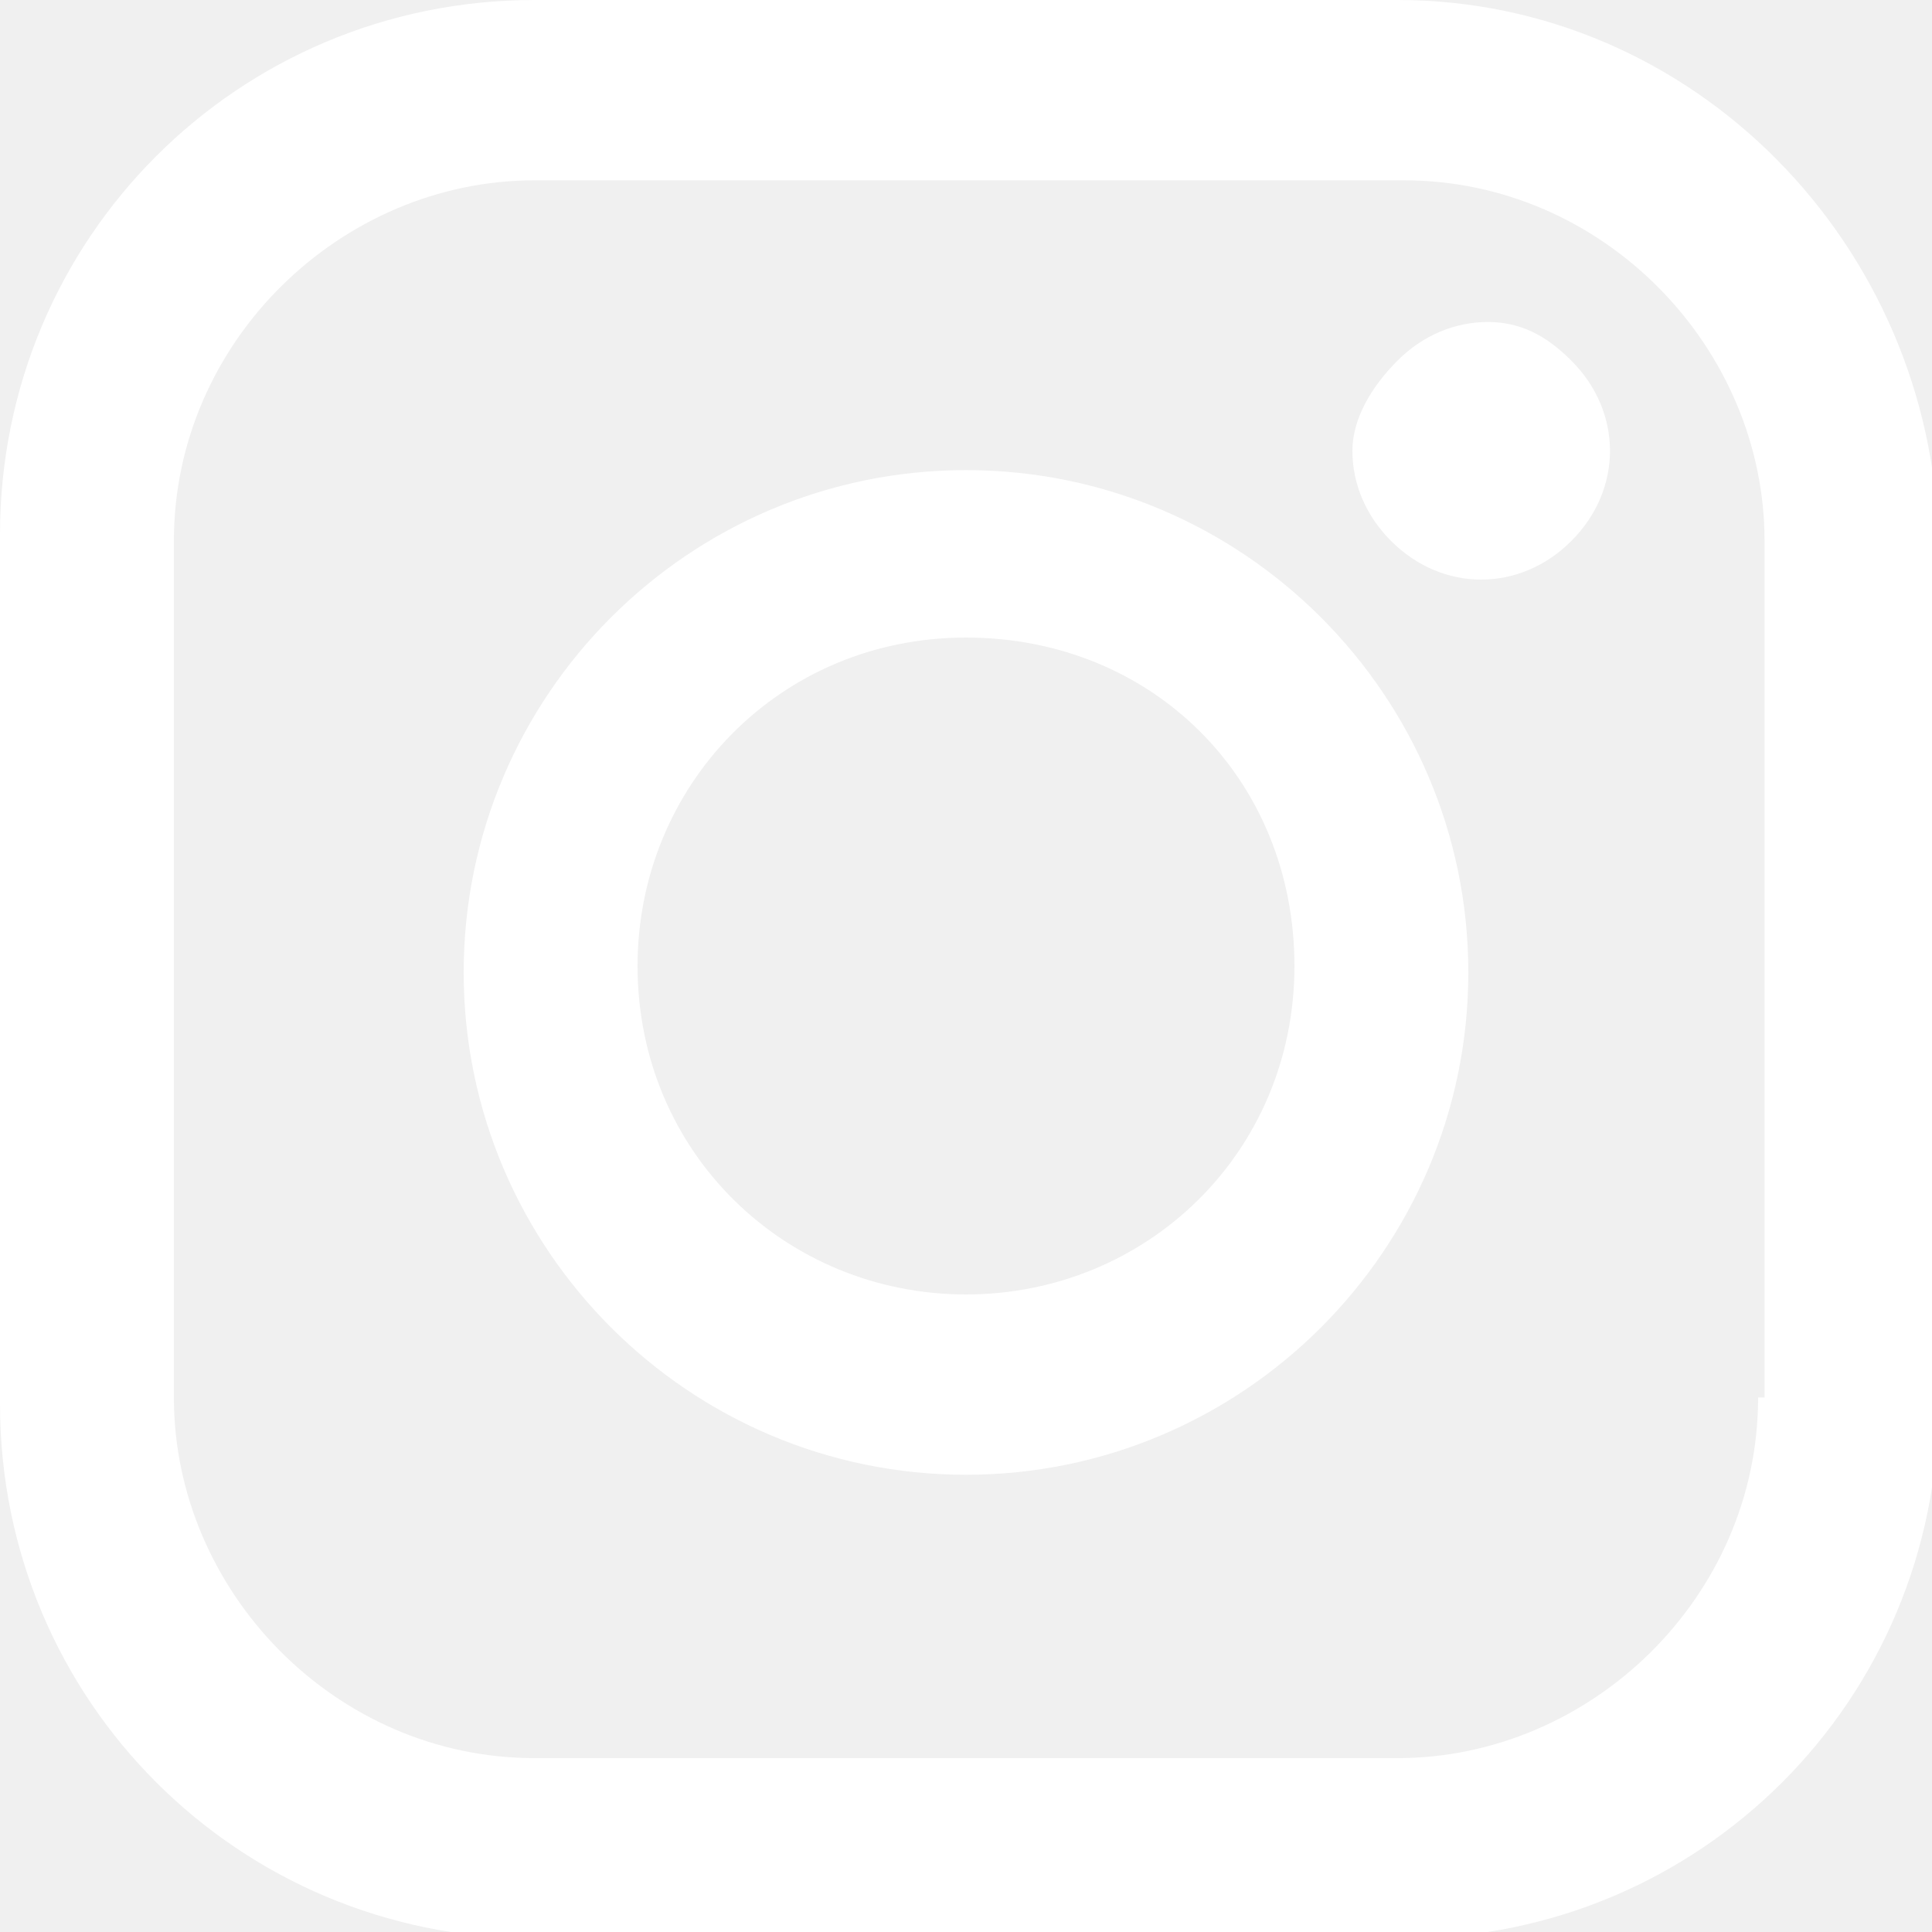
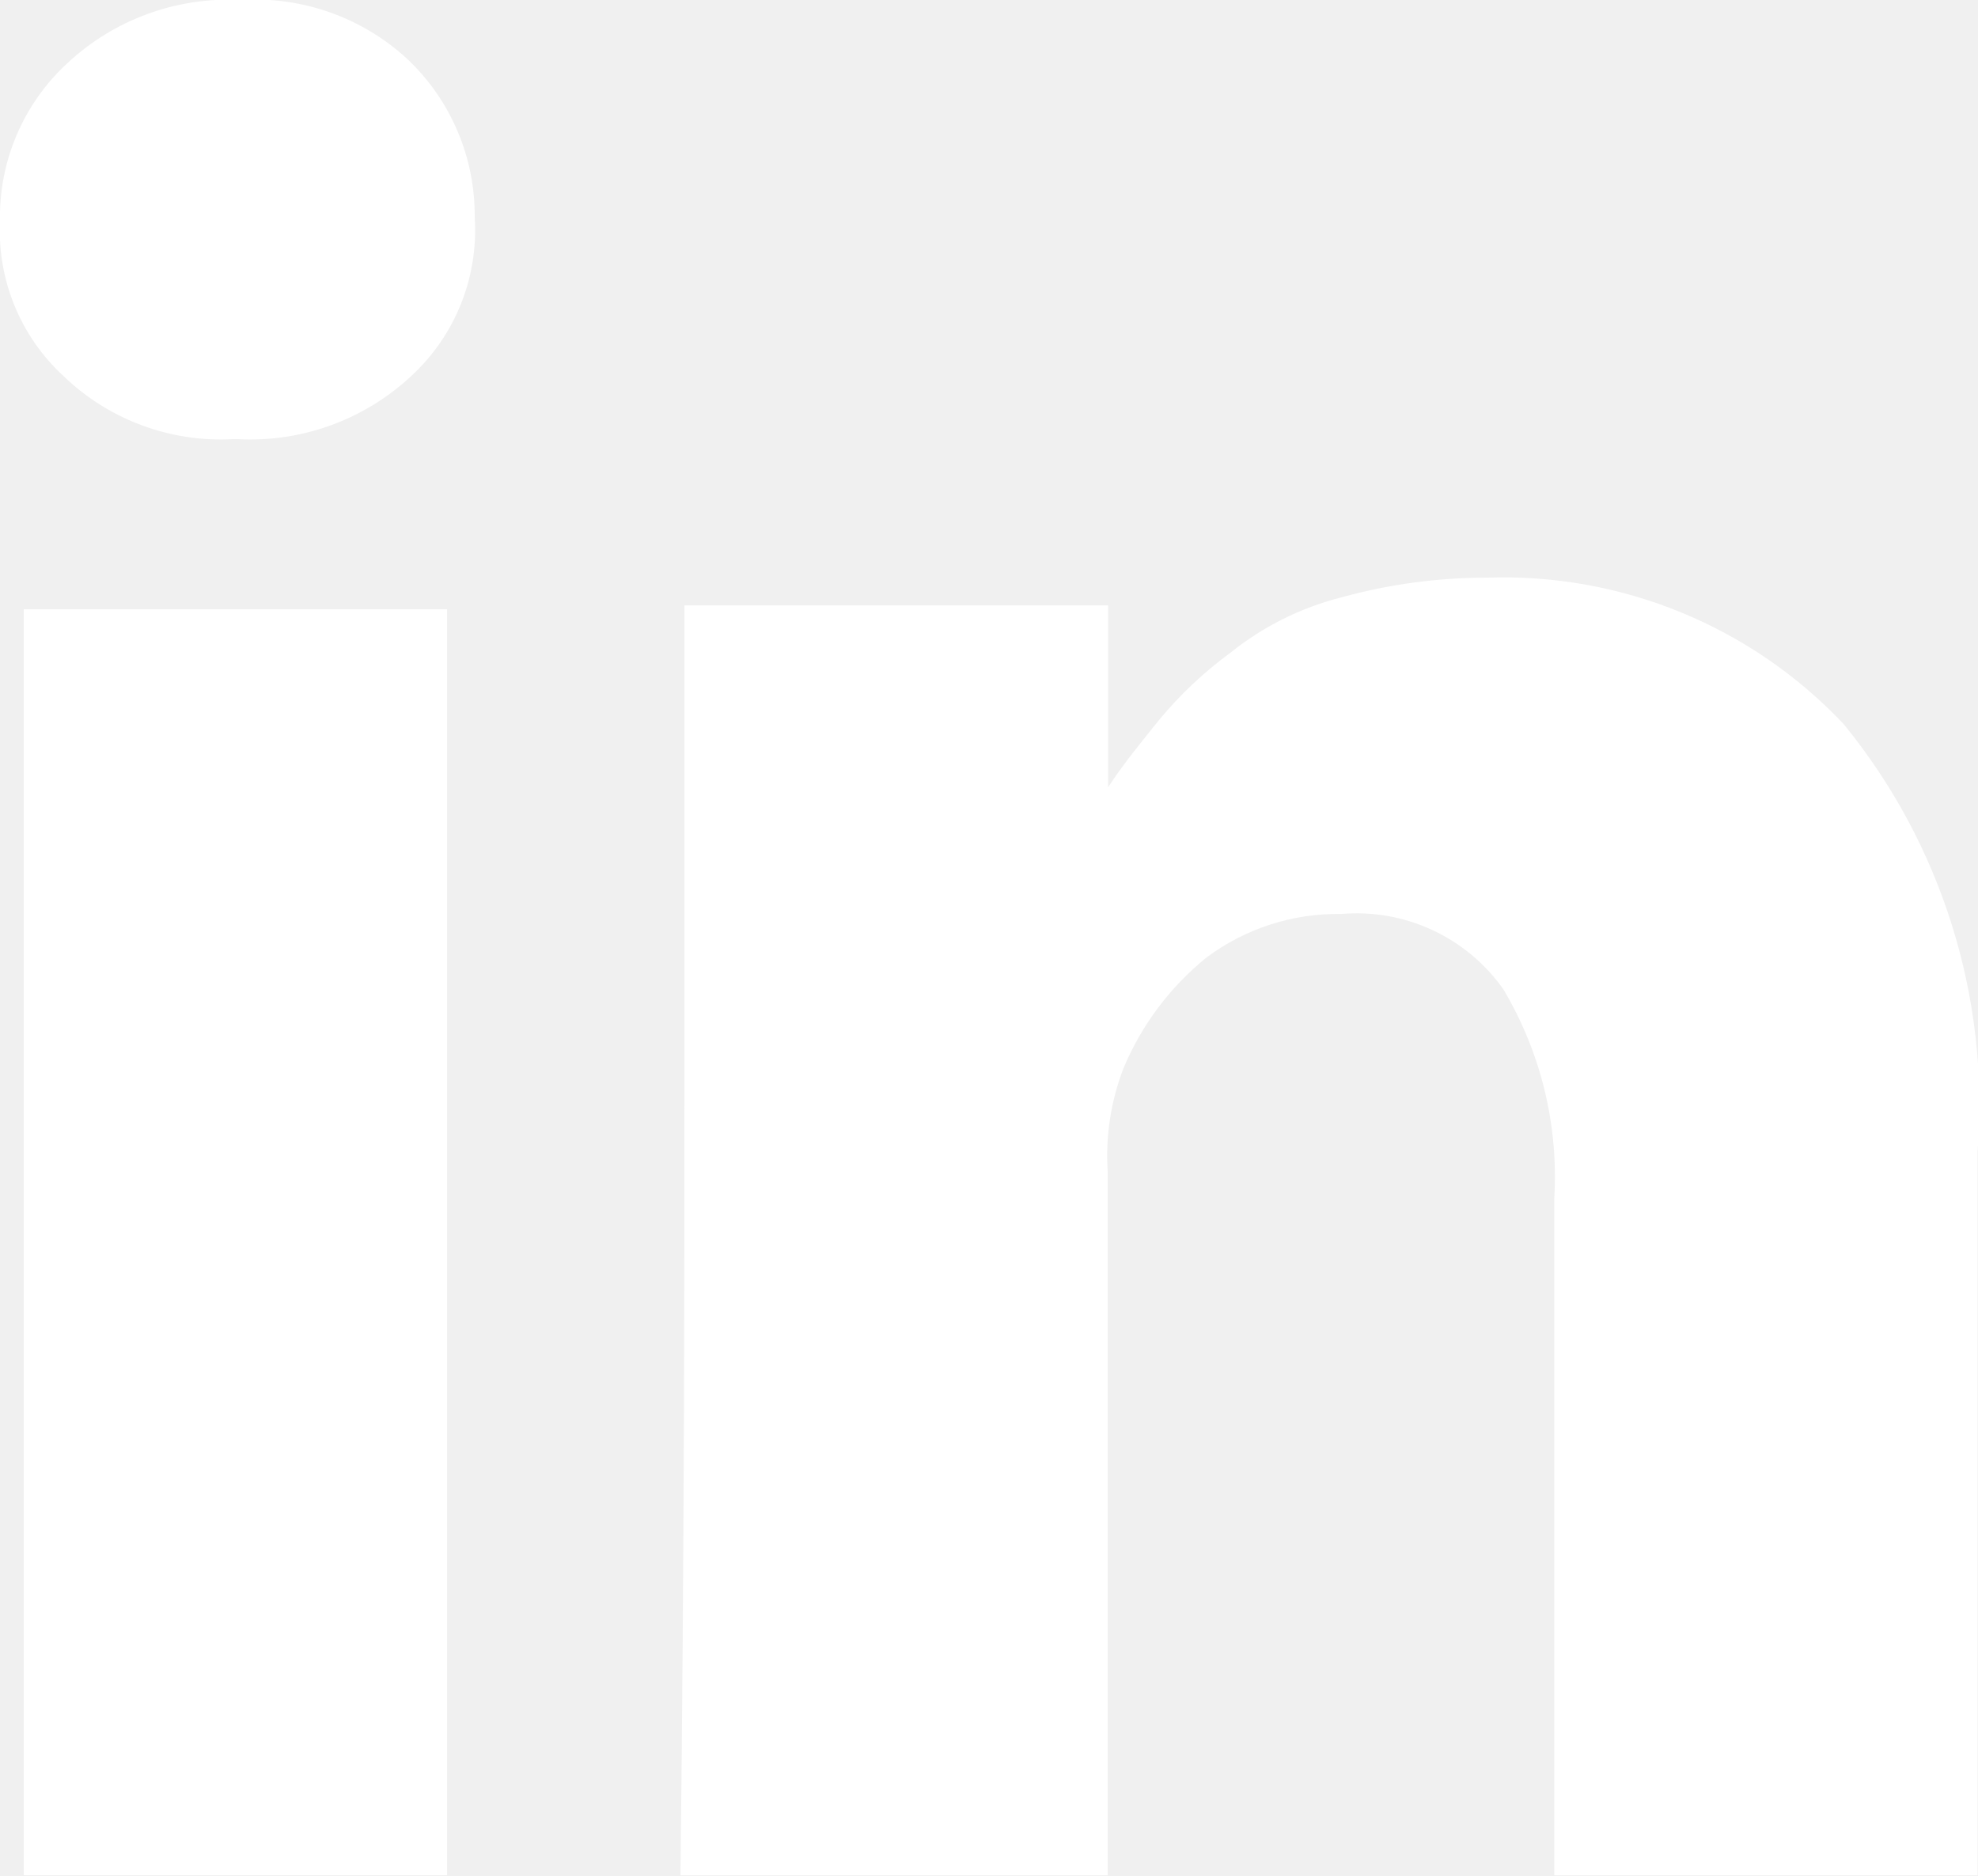
- <svg xmlns="http://www.w3.org/2000/svg" version="1.1" id="Layer_1" x="0px" y="0px" width="30px" height="30px" viewBox="0 0 30 30" style="enable-background:new 0 0 30 30;" xml:space="preserve">
-   <style type="text/css">
- 	.st0{fill:#FFFFFF;}
- </style>
-   <g id="Page-1_4_">
-     <g id="Instagram_1_">
-       <g id="Group_3_" transform="translate(4, 4)">
-         <path id="Shape_10_" class="st0" d="M17.7-4H4.3C-0.3-4-4-0.3-4,4.3v13.5c0,4.6,3.7,8.3,8.3,8.3h13.5c4.6,0,8.3-3.7,8.3-8.3V4.4     C26-0.2,22.3-4,17.7-4z M23.3,17.7c0,3.1-2.6,5.6-5.6,5.6H4.3c-3.1,0-5.6-2.6-5.6-5.6V4.4c0-3.1,2.6-5.6,5.6-5.6h13.5     c3.1,0,5.6,2.6,5.6,5.6V17.7L23.3,17.7z" />
-         <path id="Shape_8_" class="st0" d="M11,3.3c-4.3,0-7.8,3.5-7.8,7.8s3.5,7.8,7.8,7.8s7.8-3.5,7.8-7.8S15.3,3.3,11,3.3z M11,16.1     c-2.8,0-5.1-2.2-5.1-5.1c0-2.8,2.2-5.1,5.1-5.1s5.1,2.2,5.1,5.1S13.8,16.1,11,16.1z" />
-         <path id="Shape_7_" class="st0" d="M19.1,1c-0.5,0-1,0.2-1.4,0.6S17,2.5,17,3s0.2,1,0.6,1.4c0.4,0.4,0.9,0.6,1.4,0.6     s1-0.2,1.4-0.6c0.4-0.4,0.6-0.9,0.6-1.4s-0.2-1-0.6-1.4S19.6,1,19.1,1z" />
+ <svg xmlns="http://www.w3.org/2000/svg" width="19.409" height="18.4" viewBox="0 0 19.409 18.4">
+   <g id="Page-1_3_" transform="translate(0 -1.3)">
+     <g id="Linkedin_1_" transform="translate(0 1.3)">
+       <g id="Group_1_">
+         <rect id="Rectangle-path_1_" width="4.154" height="12.422" transform="translate(0.233 5.978)" fill="#fff" />
+         <path id="Shape_5_" d="M23.613,12.336A4.589,4.589,0,0,0,20.119,10.9a5.355,5.355,0,0,0-1.436.194,2.86,2.86,0,0,0-1.087.543,3.9,3.9,0,0,0-.7.66c-.155.194-.349.427-.5.66V11.172H12.239v4.348c0,2.057,0,4.775-.039,8.113h4.192v-6.91a2.392,2.392,0,0,1,.155-1.009,2.775,2.775,0,0,1,.815-1.087,2.149,2.149,0,0,1,1.32-.427,1.763,1.763,0,0,1,1.592.738,3.592,3.592,0,0,1,.5,2.057v6.638h4.154v-7.1A5.908,5.908,0,0,0,23.613,12.336Z" transform="translate(-5.523 -5.232)" fill="#fff" />
+         <path id="Shape_4_" d="M-2.632-3.7a2.317,2.317,0,0,0-1.708.621A2.05,2.05,0,0,0-5-1.526,1.936,1.936,0,0,0-4.379-.012,2.225,2.225,0,0,0-2.71.609h.039A2.317,2.317,0,0,0-.963-.012,1.942,1.942,0,0,0-.342-1.565,2.111,2.111,0,0,0-1-3.118,2.2,2.2,0,0,0-2.632-3.7Z" transform="translate(5 3.7)" fill="#fff" />
      </g>
    </g>
  </g>
</svg>
